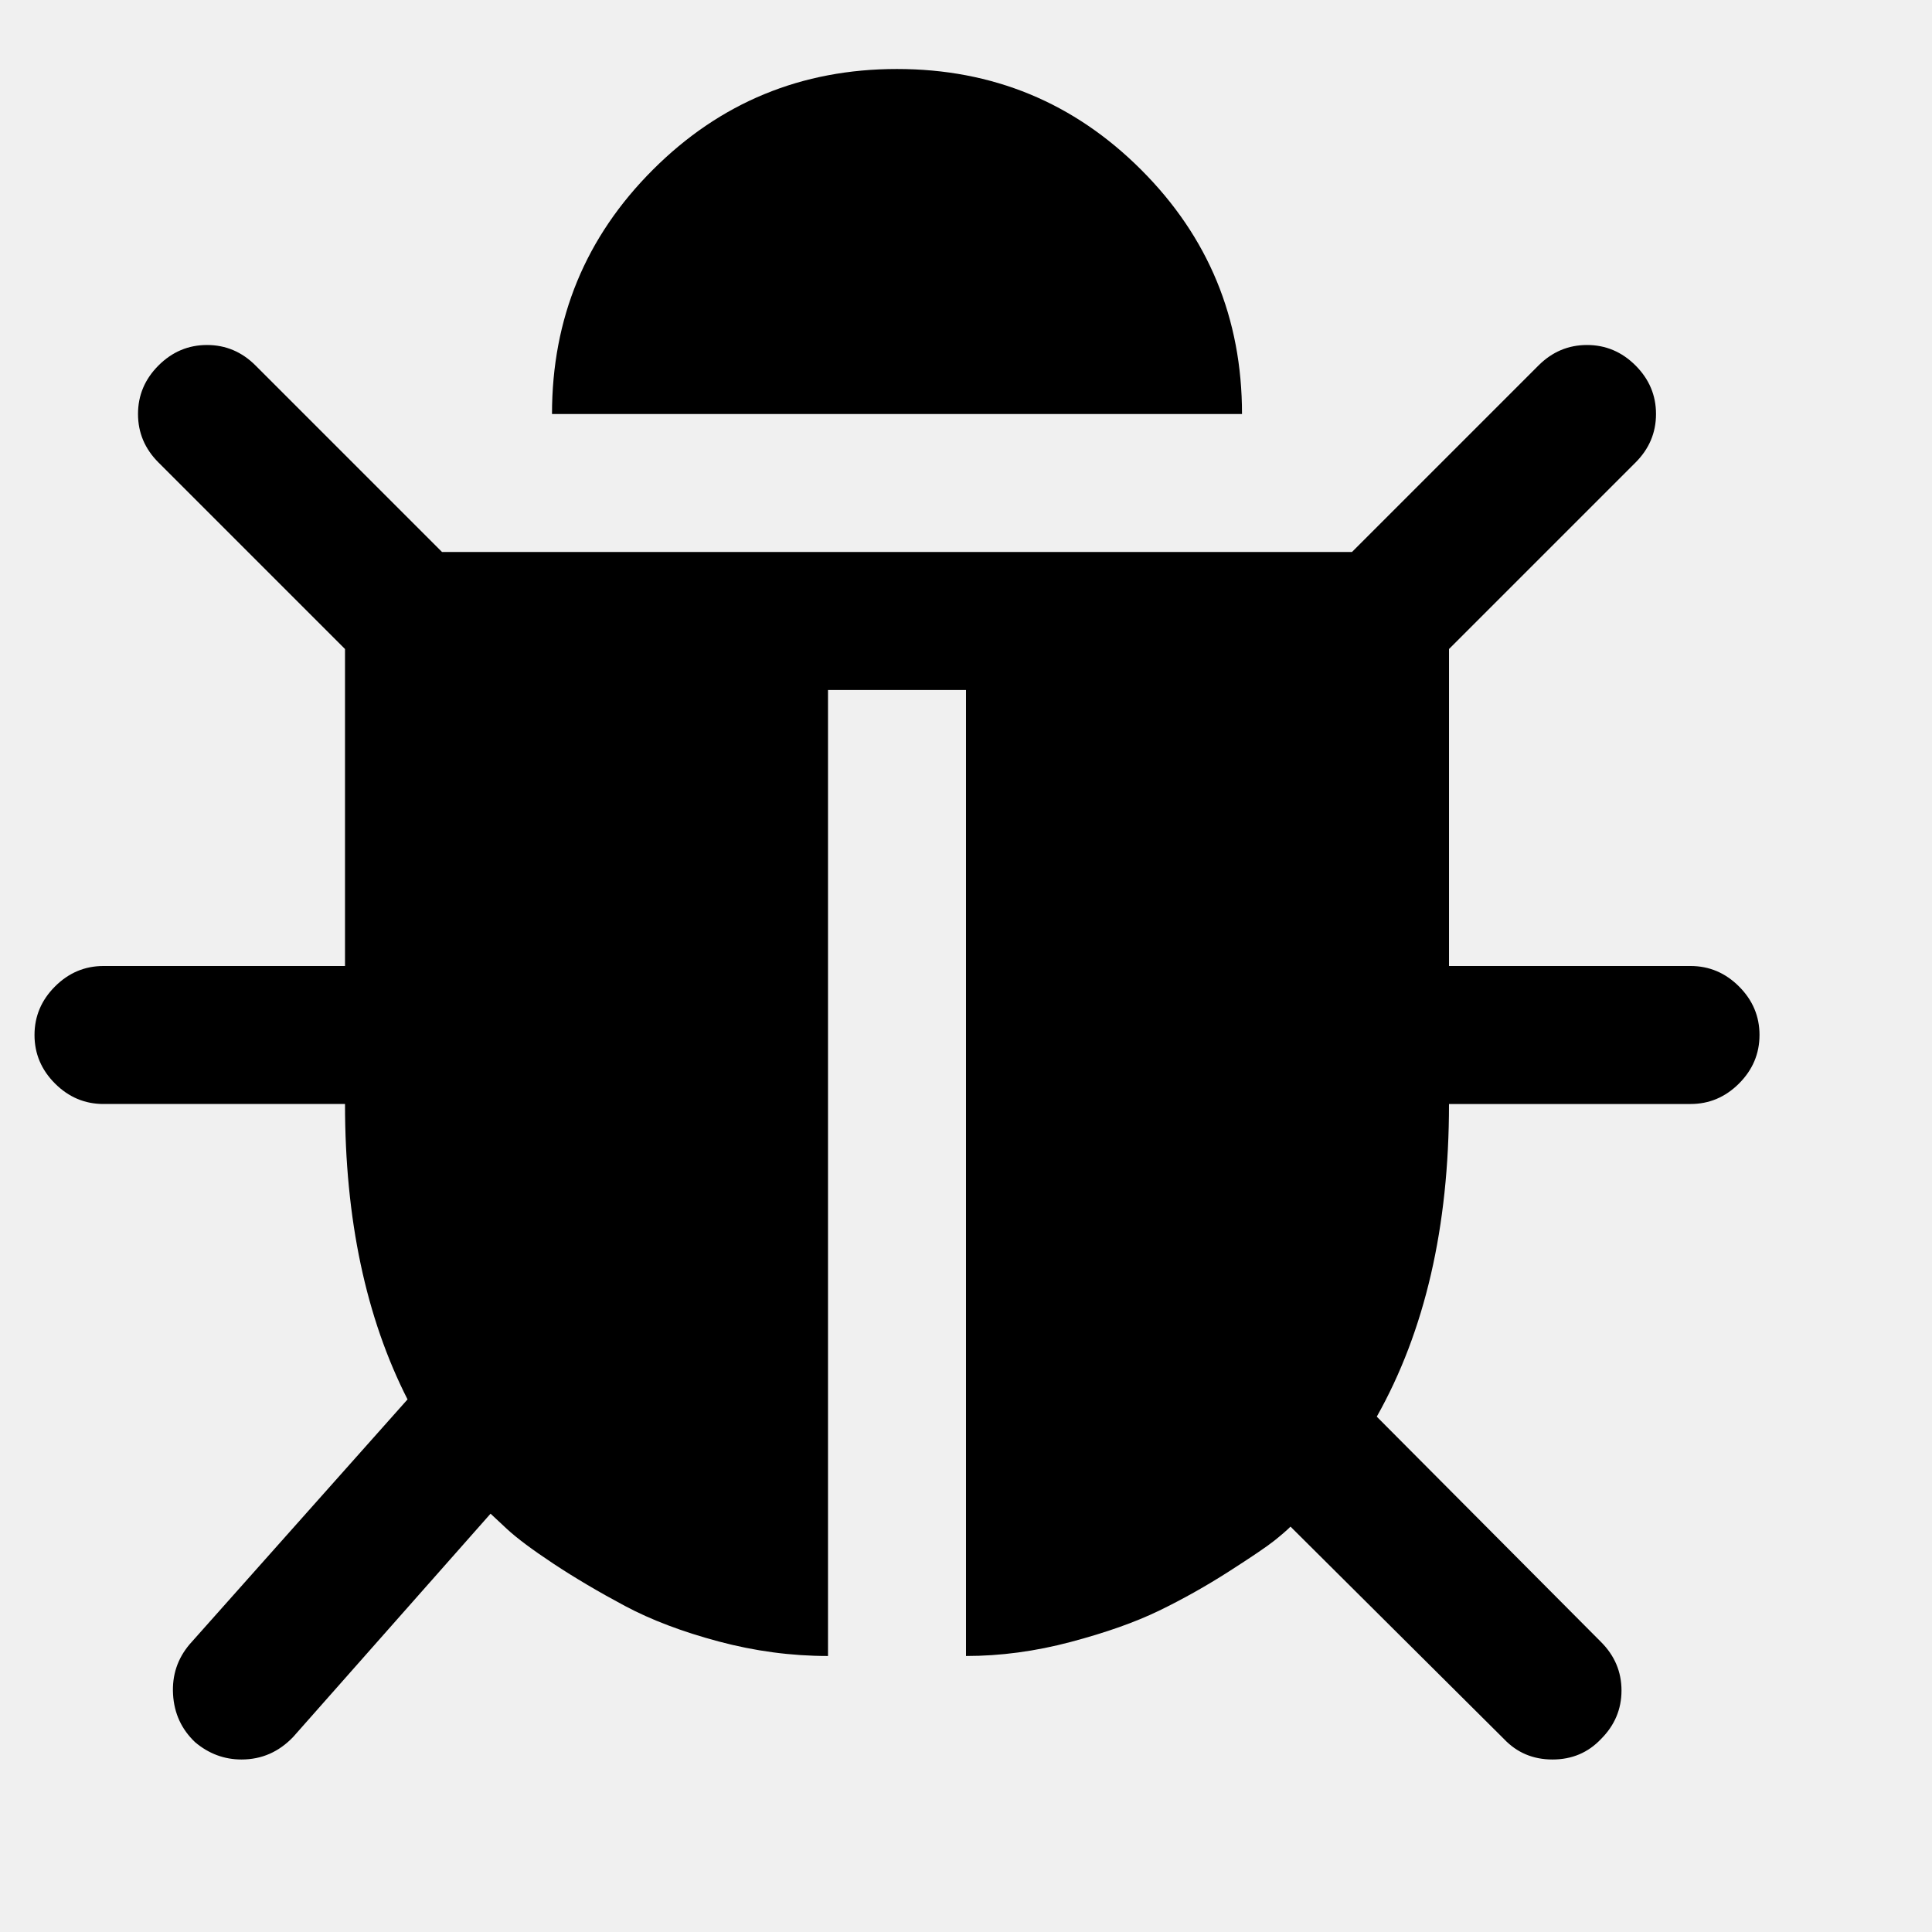
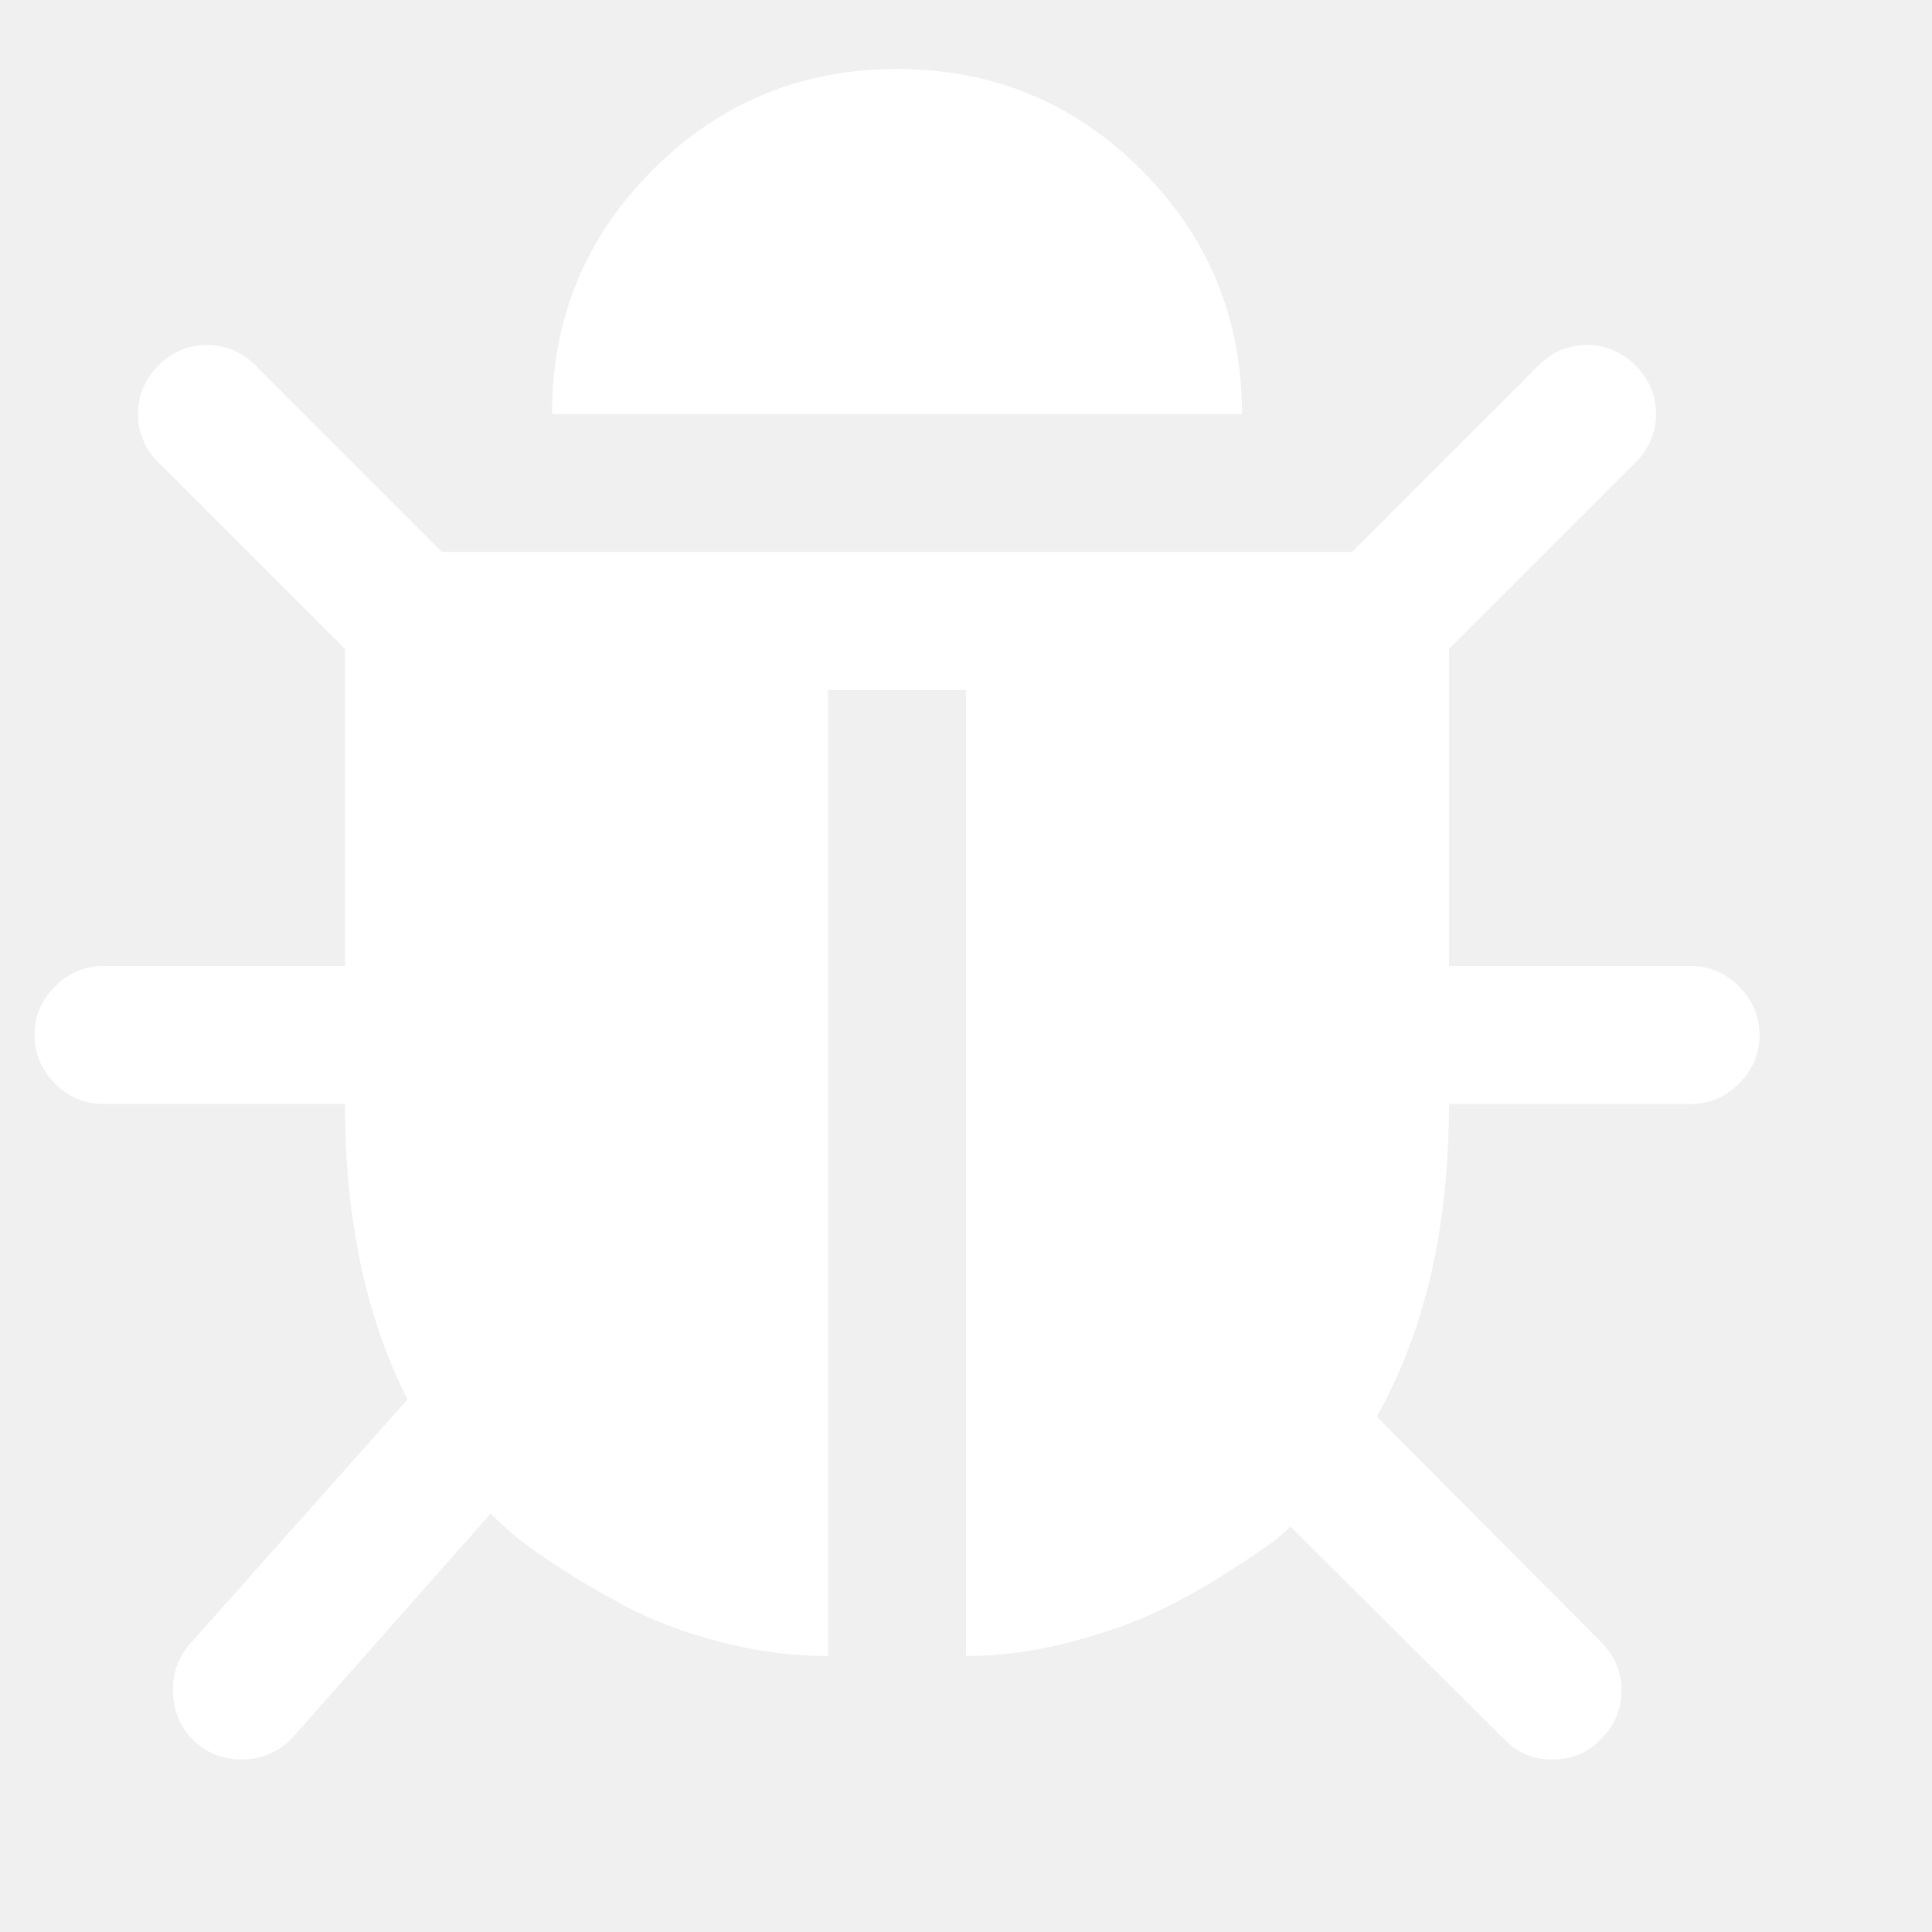
<svg xmlns="http://www.w3.org/2000/svg" version="1.1" baseProfile="tiny" id="Layer_1" x="0px" y="0px" width="16px" height="16px" viewBox="0 0 500 500" xml:space="preserve">
-   <path d="M455.357 267.857q0 7.254-5.301 12.556t-12.556 5.301h-62.5q0 47.712-18.694 80.915l58.036 58.315q5.301 5.301 5.301 12.556t-5.301 12.556q-5.022 5.301-12.556 5.301t-12.556-5.301l-55.246-54.966q-1.395 1.395-4.185 3.627t-11.719 7.952-18.136 10.184-22.879 8.091-27.065 3.627v-250h-35.714v250q-14.23 0-28.32-3.767t-24.274-9.208-18.415-10.882-12.137-9.068l-4.185-3.906-51.060 57.757q-5.581 5.859-13.393 5.859-6.696 0-11.998-4.464-5.301-5.022-5.72-12.417t4.325-12.974l56.362-63.337q-16.183-31.808-16.183-76.451h-62.5q-7.254 0-12.556-5.301t-5.301-12.556 5.301-12.556 12.556-5.301h62.5v-82.031l-48.27-48.27q-5.301-5.301-5.301-12.556t5.301-12.556 12.556-5.301 12.556 5.301l48.27 48.27h235.491l48.27-48.27q5.301-5.301 12.556-5.301t12.556 5.301 5.301 12.556-5.301 12.556l-48.27 48.27v82.031h62.5q7.254 0 12.556 5.301t5.301 12.556zM321.429 107.143h-178.571q0-37.109 26.088-63.198t63.198-26.088 63.198 26.088 26.088 63.198z" fill="#000000" />
+   <path d="M455.357 267.857q0 7.254-5.301 12.556t-12.556 5.301h-62.5q0 47.712-18.694 80.915l58.036 58.315q5.301 5.301 5.301 12.556t-5.301 12.556q-5.022 5.301-12.556 5.301t-12.556-5.301l-55.246-54.966q-1.395 1.395-4.185 3.627t-11.719 7.952-18.136 10.184-22.879 8.091-27.065 3.627v-250h-35.714v250q-14.23 0-28.32-3.767t-24.274-9.208-18.415-10.882-12.137-9.068l-4.185-3.906-51.060 57.757q-5.581 5.859-13.393 5.859-6.696 0-11.998-4.464-5.301-5.022-5.72-12.417t4.325-12.974l56.362-63.337q-16.183-31.808-16.183-76.451h-62.5q-7.254 0-12.556-5.301t-5.301-12.556 5.301-12.556 12.556-5.301h62.5v-82.031l-48.27-48.27q-5.301-5.301-5.301-12.556t5.301-12.556 12.556-5.301 12.556 5.301l48.27 48.27h235.491l48.27-48.27q5.301-5.301 12.556-5.301t12.556 5.301 5.301 12.556-5.301 12.556l-48.27 48.27v82.031h62.5q7.254 0 12.556 5.301t5.301 12.556zM321.429 107.143h-178.571q0-37.109 26.088-63.198t63.198-26.088 63.198 26.088 26.088 63.198z" fill="#ffffff" />
</svg>
